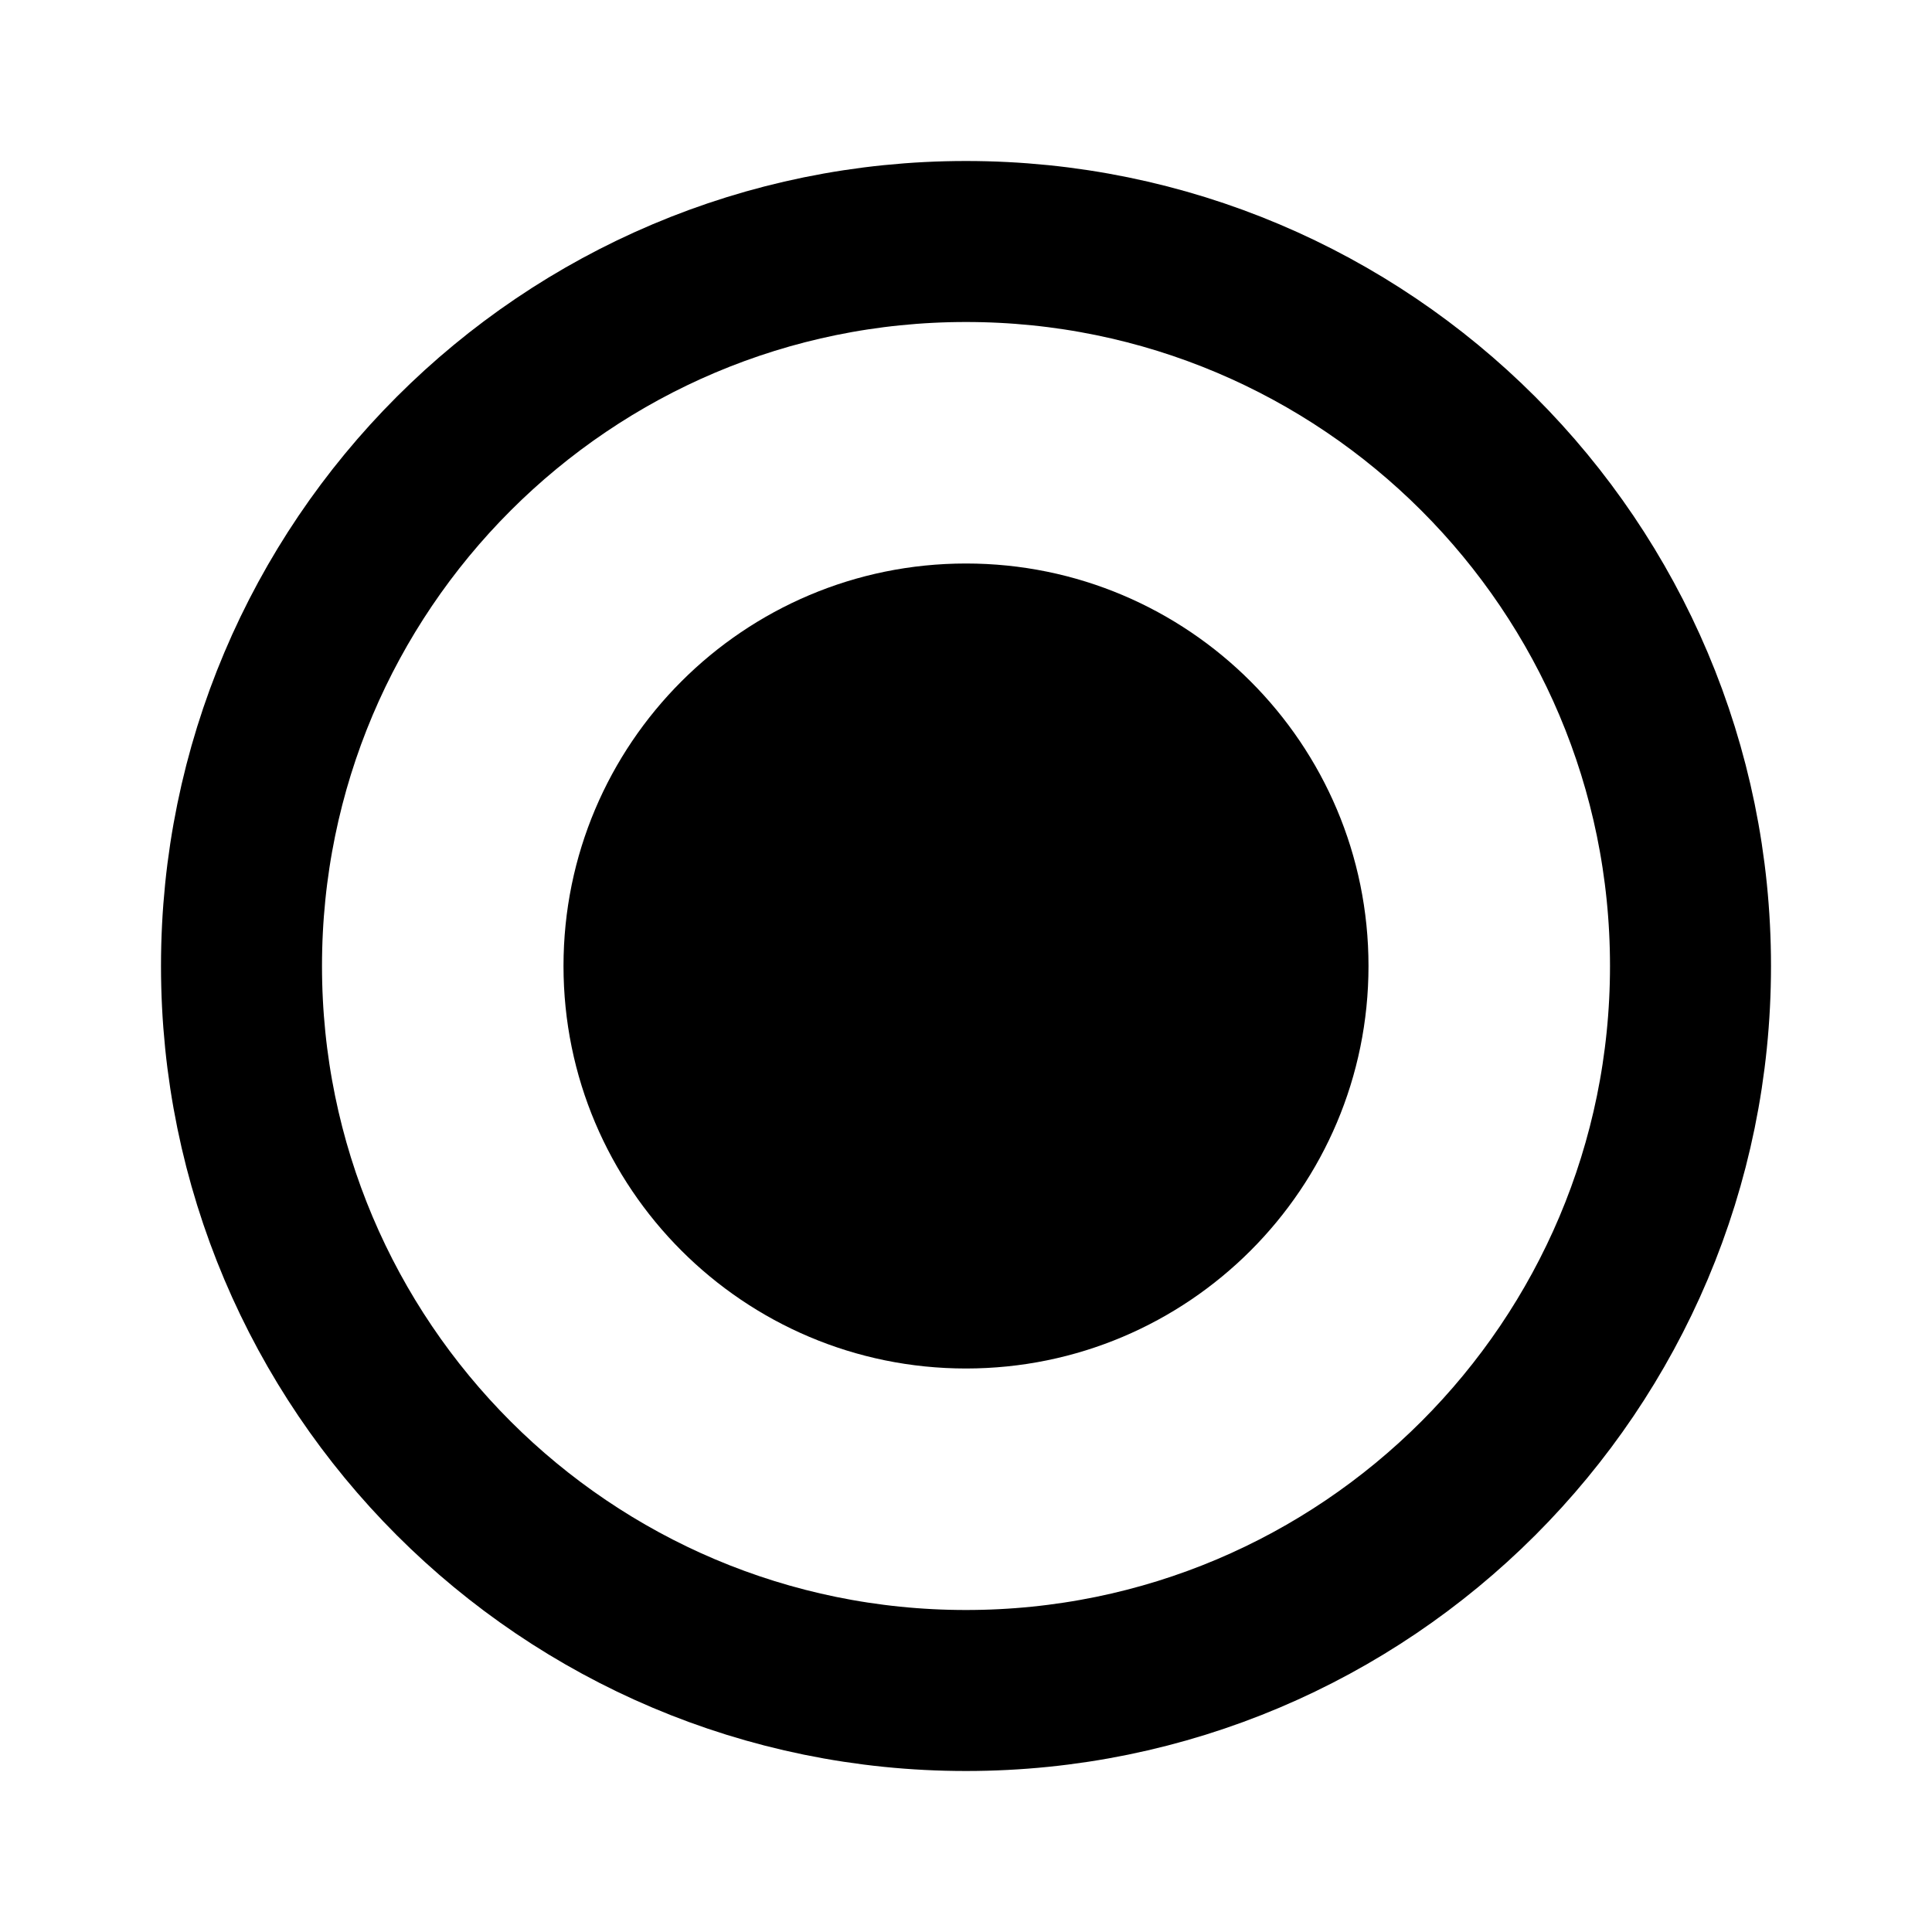
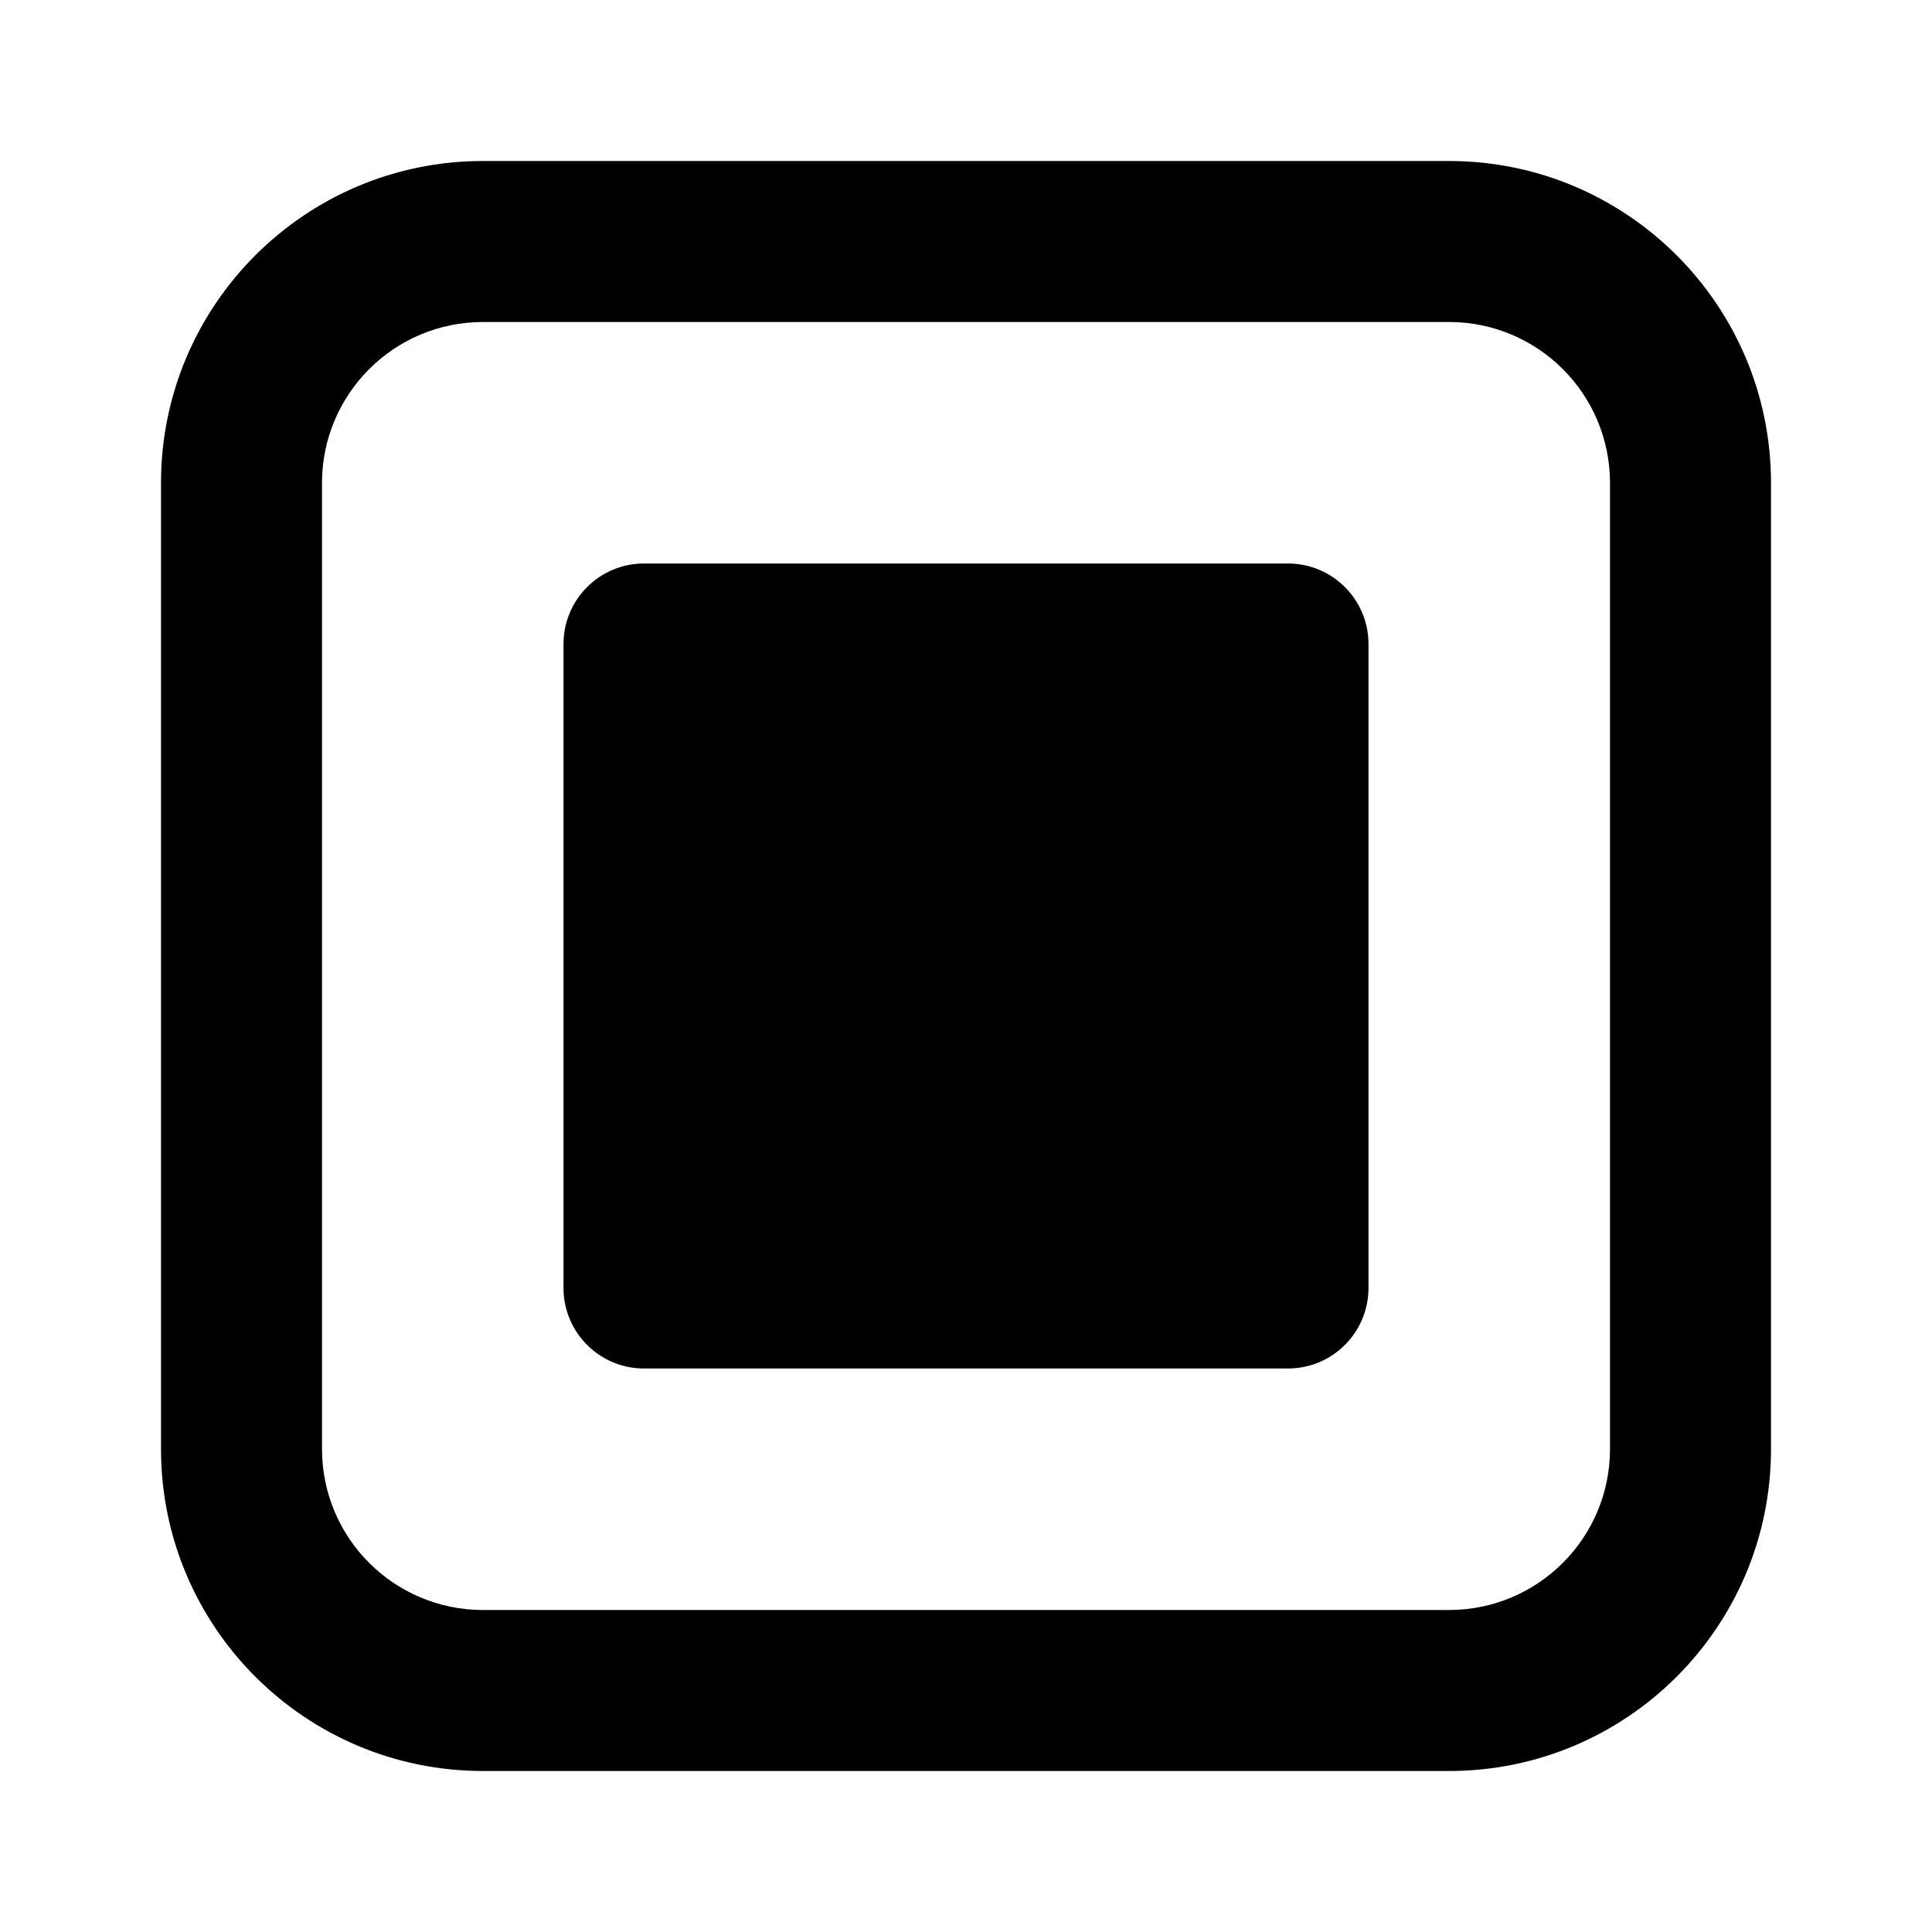
<svg xmlns="http://www.w3.org/2000/svg" viewBox="0 0 24 24" fill="none">
-   <path d="M12 21C16.971 21 21 16.971 21 12C21 7.029 16.971 3 12 3C7.029 3 3 7.029 3 12C3 16.971 7.029 21 12 21Z" stroke="currentColor" stroke-width="2" stroke-linecap="round" stroke-linejoin="round" />
-   <path d="M12 17C14.761 17 17 14.761 17 12C17 9.239 14.761 7 12 7C9.239 7 7 9.239 7 12C7 14.761 9.239 17 12 17Z" fill="currentColor" />
+   <path d="M20 6C20 4.895 19.105 4 18 4H6C4.895 4 4 4.895 4 6V18C4 19.105 4.895 20 6 20H18C19.105 20 20 19.105 20 18V6ZM22 18C22 20.209 20.209 22 18 22H6C3.791 22 2 20.209 2 18V6C2 3.791 3.791 2 6 2H18C20.209 2 22 3.791 22 6V18Z" fill="currentColor" />
+   <path d="M7 8C7 7.448 7.448 7 8 7H16C16.552 7 17 7.448 17 8V16C17 16.552 16.552 17 16 17H8C7.448 17 7 16.552 7 16V8Z" fill="currentColor" />
</svg>
